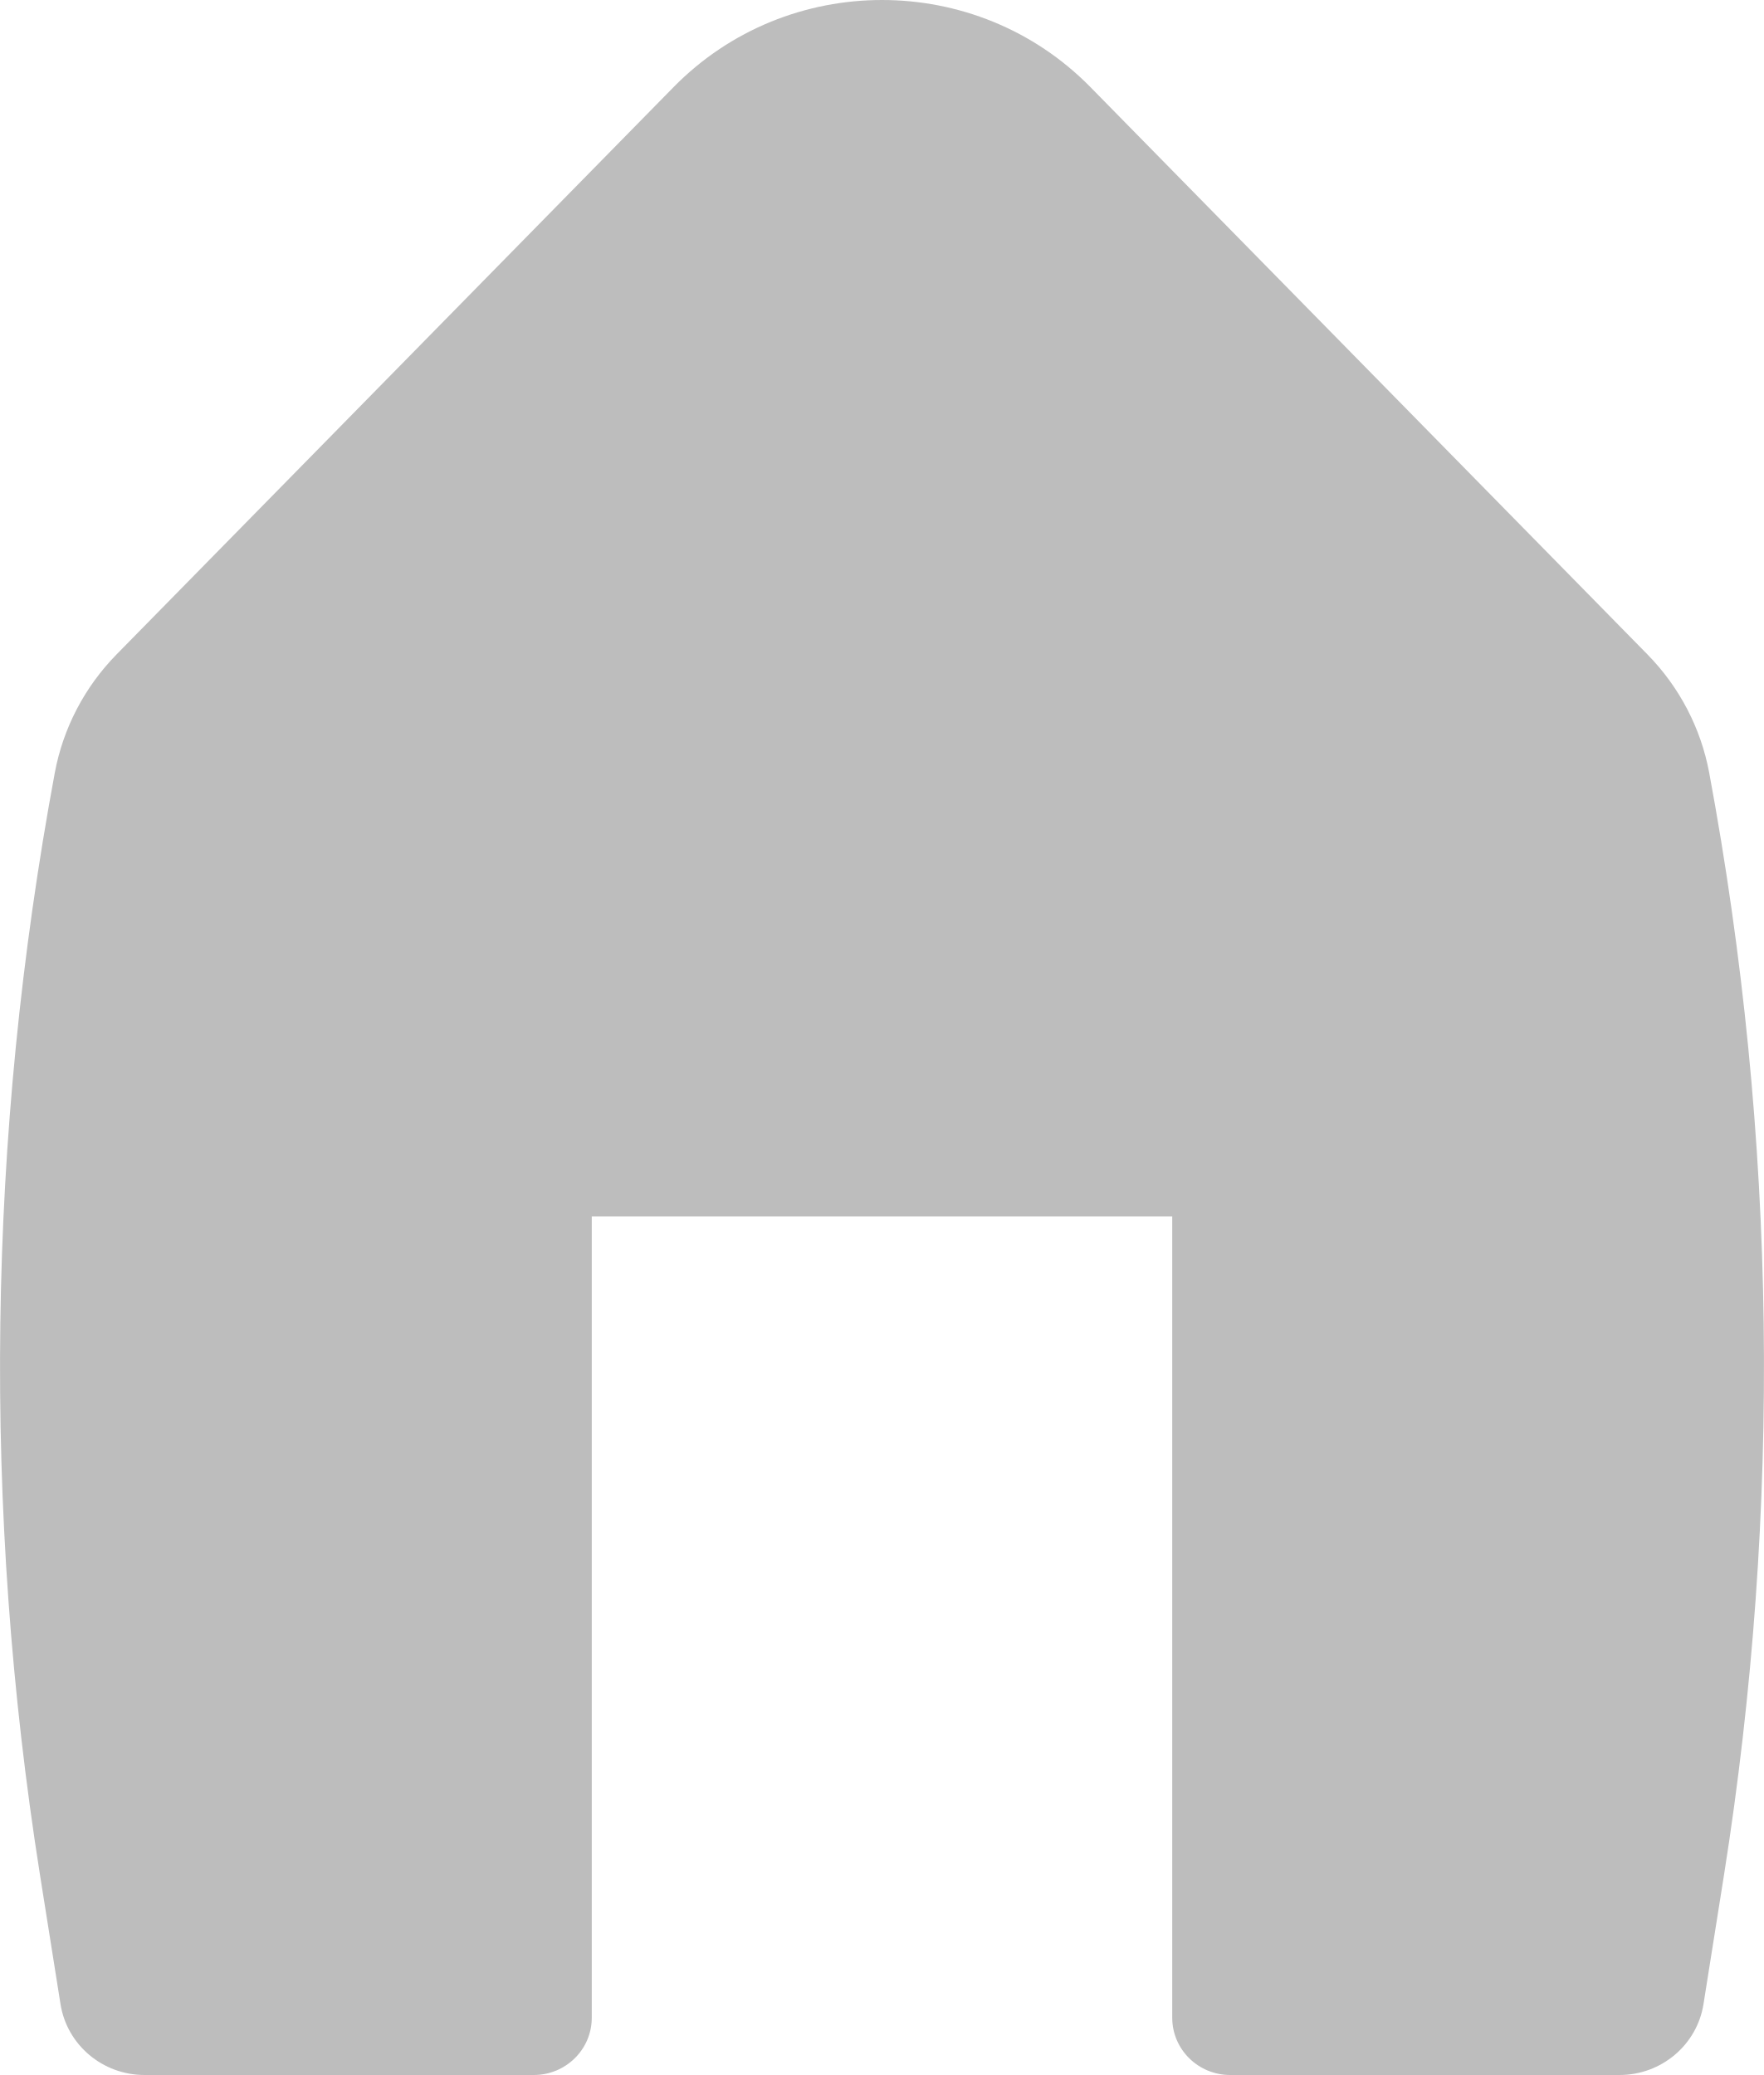
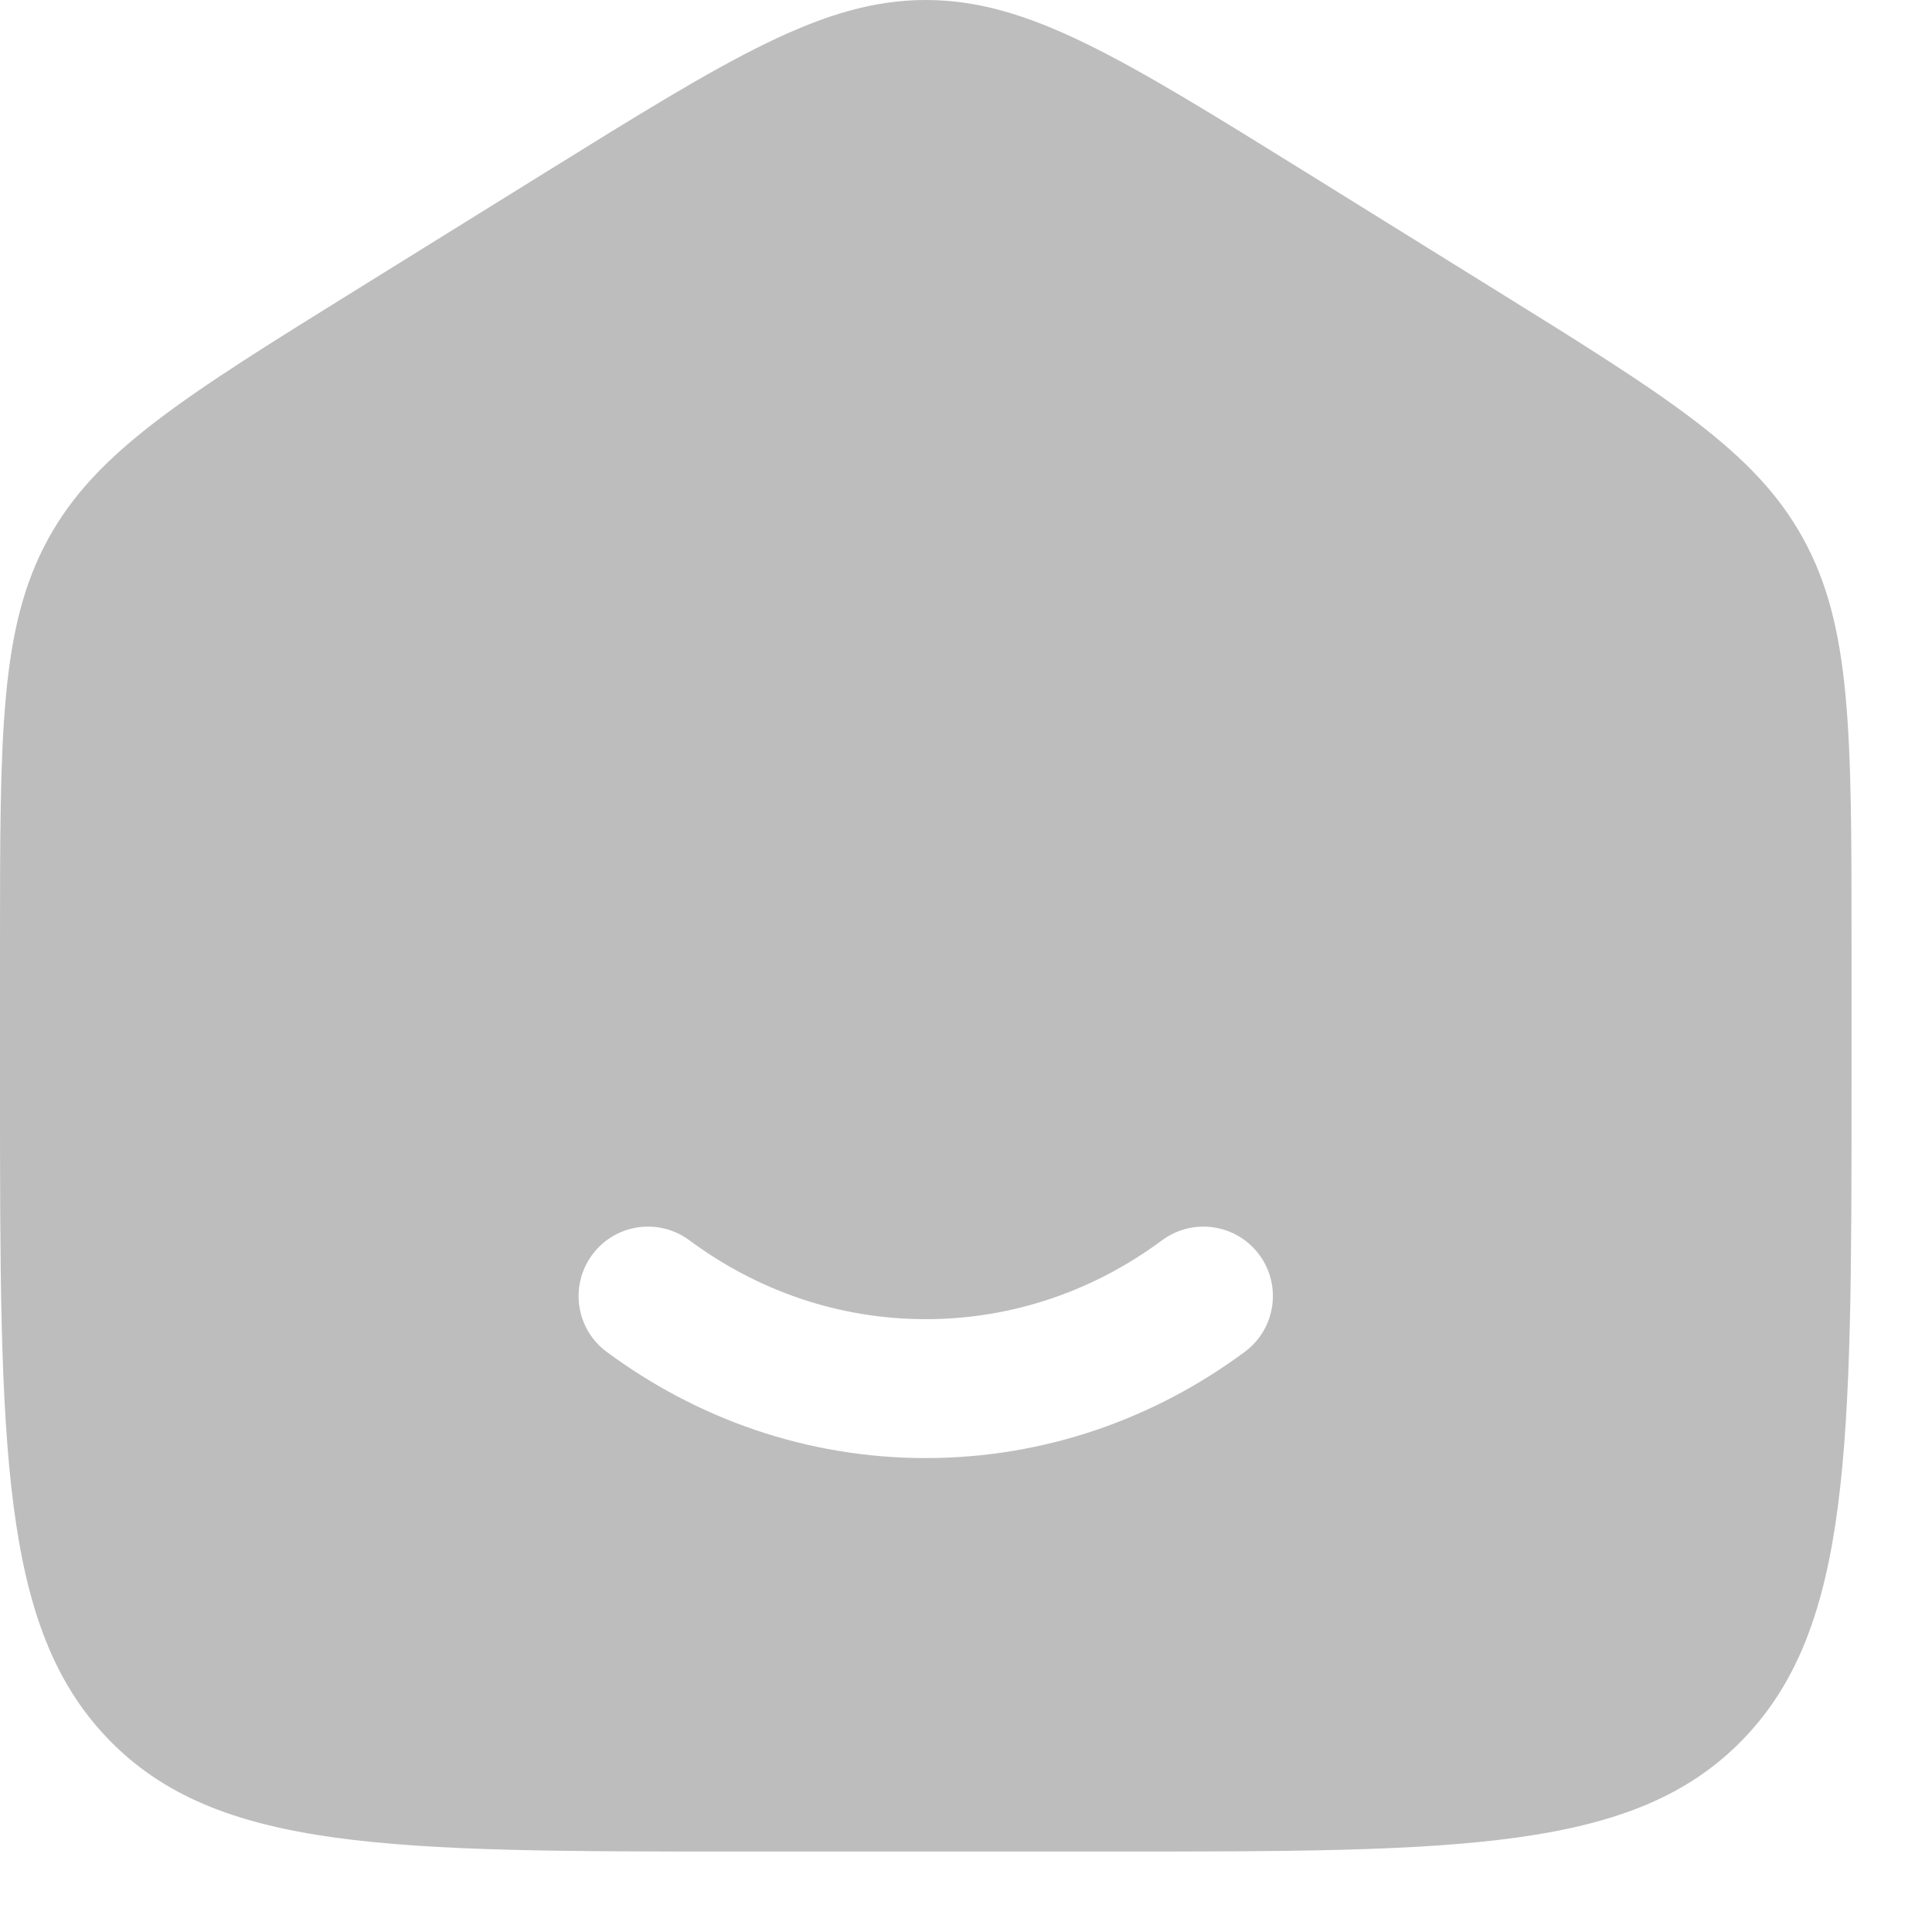
- <svg xmlns="http://www.w3.org/2000/svg" width="17" height="20" viewBox="0 0 17 20" fill="none">
-   <path d="M10.509 0.84C9.41 -0.28 7.59 -0.28 6.491 0.84L1.123 6.308C0.815 6.622 0.608 7.019 0.528 7.449C-0.124 10.956 -0.172 14.546 0.385 18.069L0.583 19.316C0.645 19.71 0.989 20 1.393 20H5.144C5.453 20 5.703 19.753 5.703 19.448V11.724H11.297V19.448C11.297 19.753 11.547 20 11.856 20H15.607C16.011 20 16.355 19.71 16.417 19.316L16.615 18.069C17.172 14.546 17.124 10.956 16.472 7.449C16.392 7.019 16.185 6.622 15.877 6.308L10.509 0.84Z" fill="#BDBDBD" />
+ <svg xmlns="http://www.w3.org/2000/svg" width="20" height="20" viewBox="0 0 20 20" fill="none">
+   <path fill-rule="evenodd" clip-rule="evenodd" d="M0.498 5.58C0 6.489 0 7.586 0 9.779V11.236C0 14.975 0 16.844 1.123 18.005C2.246 19.167 4.053 19.167 7.667 19.167H11.5C15.114 19.167 16.921 19.167 18.044 18.005C19.167 16.844 19.167 14.975 19.167 11.236V9.779C19.167 7.586 19.167 6.489 18.669 5.58C18.172 4.671 17.262 4.107 15.444 2.979L13.528 1.789C11.606 0.596 10.645 0 9.583 0C8.522 0 7.561 0.596 5.639 1.789L3.722 2.979C1.904 4.107 0.995 4.671 0.498 5.58ZM7.136 12.839C6.817 12.603 6.367 12.67 6.131 12.989C5.895 13.308 5.961 13.758 6.28 13.994C7.212 14.685 8.352 15.094 9.583 15.094C10.815 15.094 11.954 14.685 12.886 13.994C13.205 13.758 13.272 13.308 13.036 12.989C12.799 12.67 12.349 12.603 12.03 12.839C11.332 13.357 10.49 13.656 9.583 13.656C8.677 13.656 7.834 13.357 7.136 12.839Z" fill="#BDBDBD" />
</svg>
